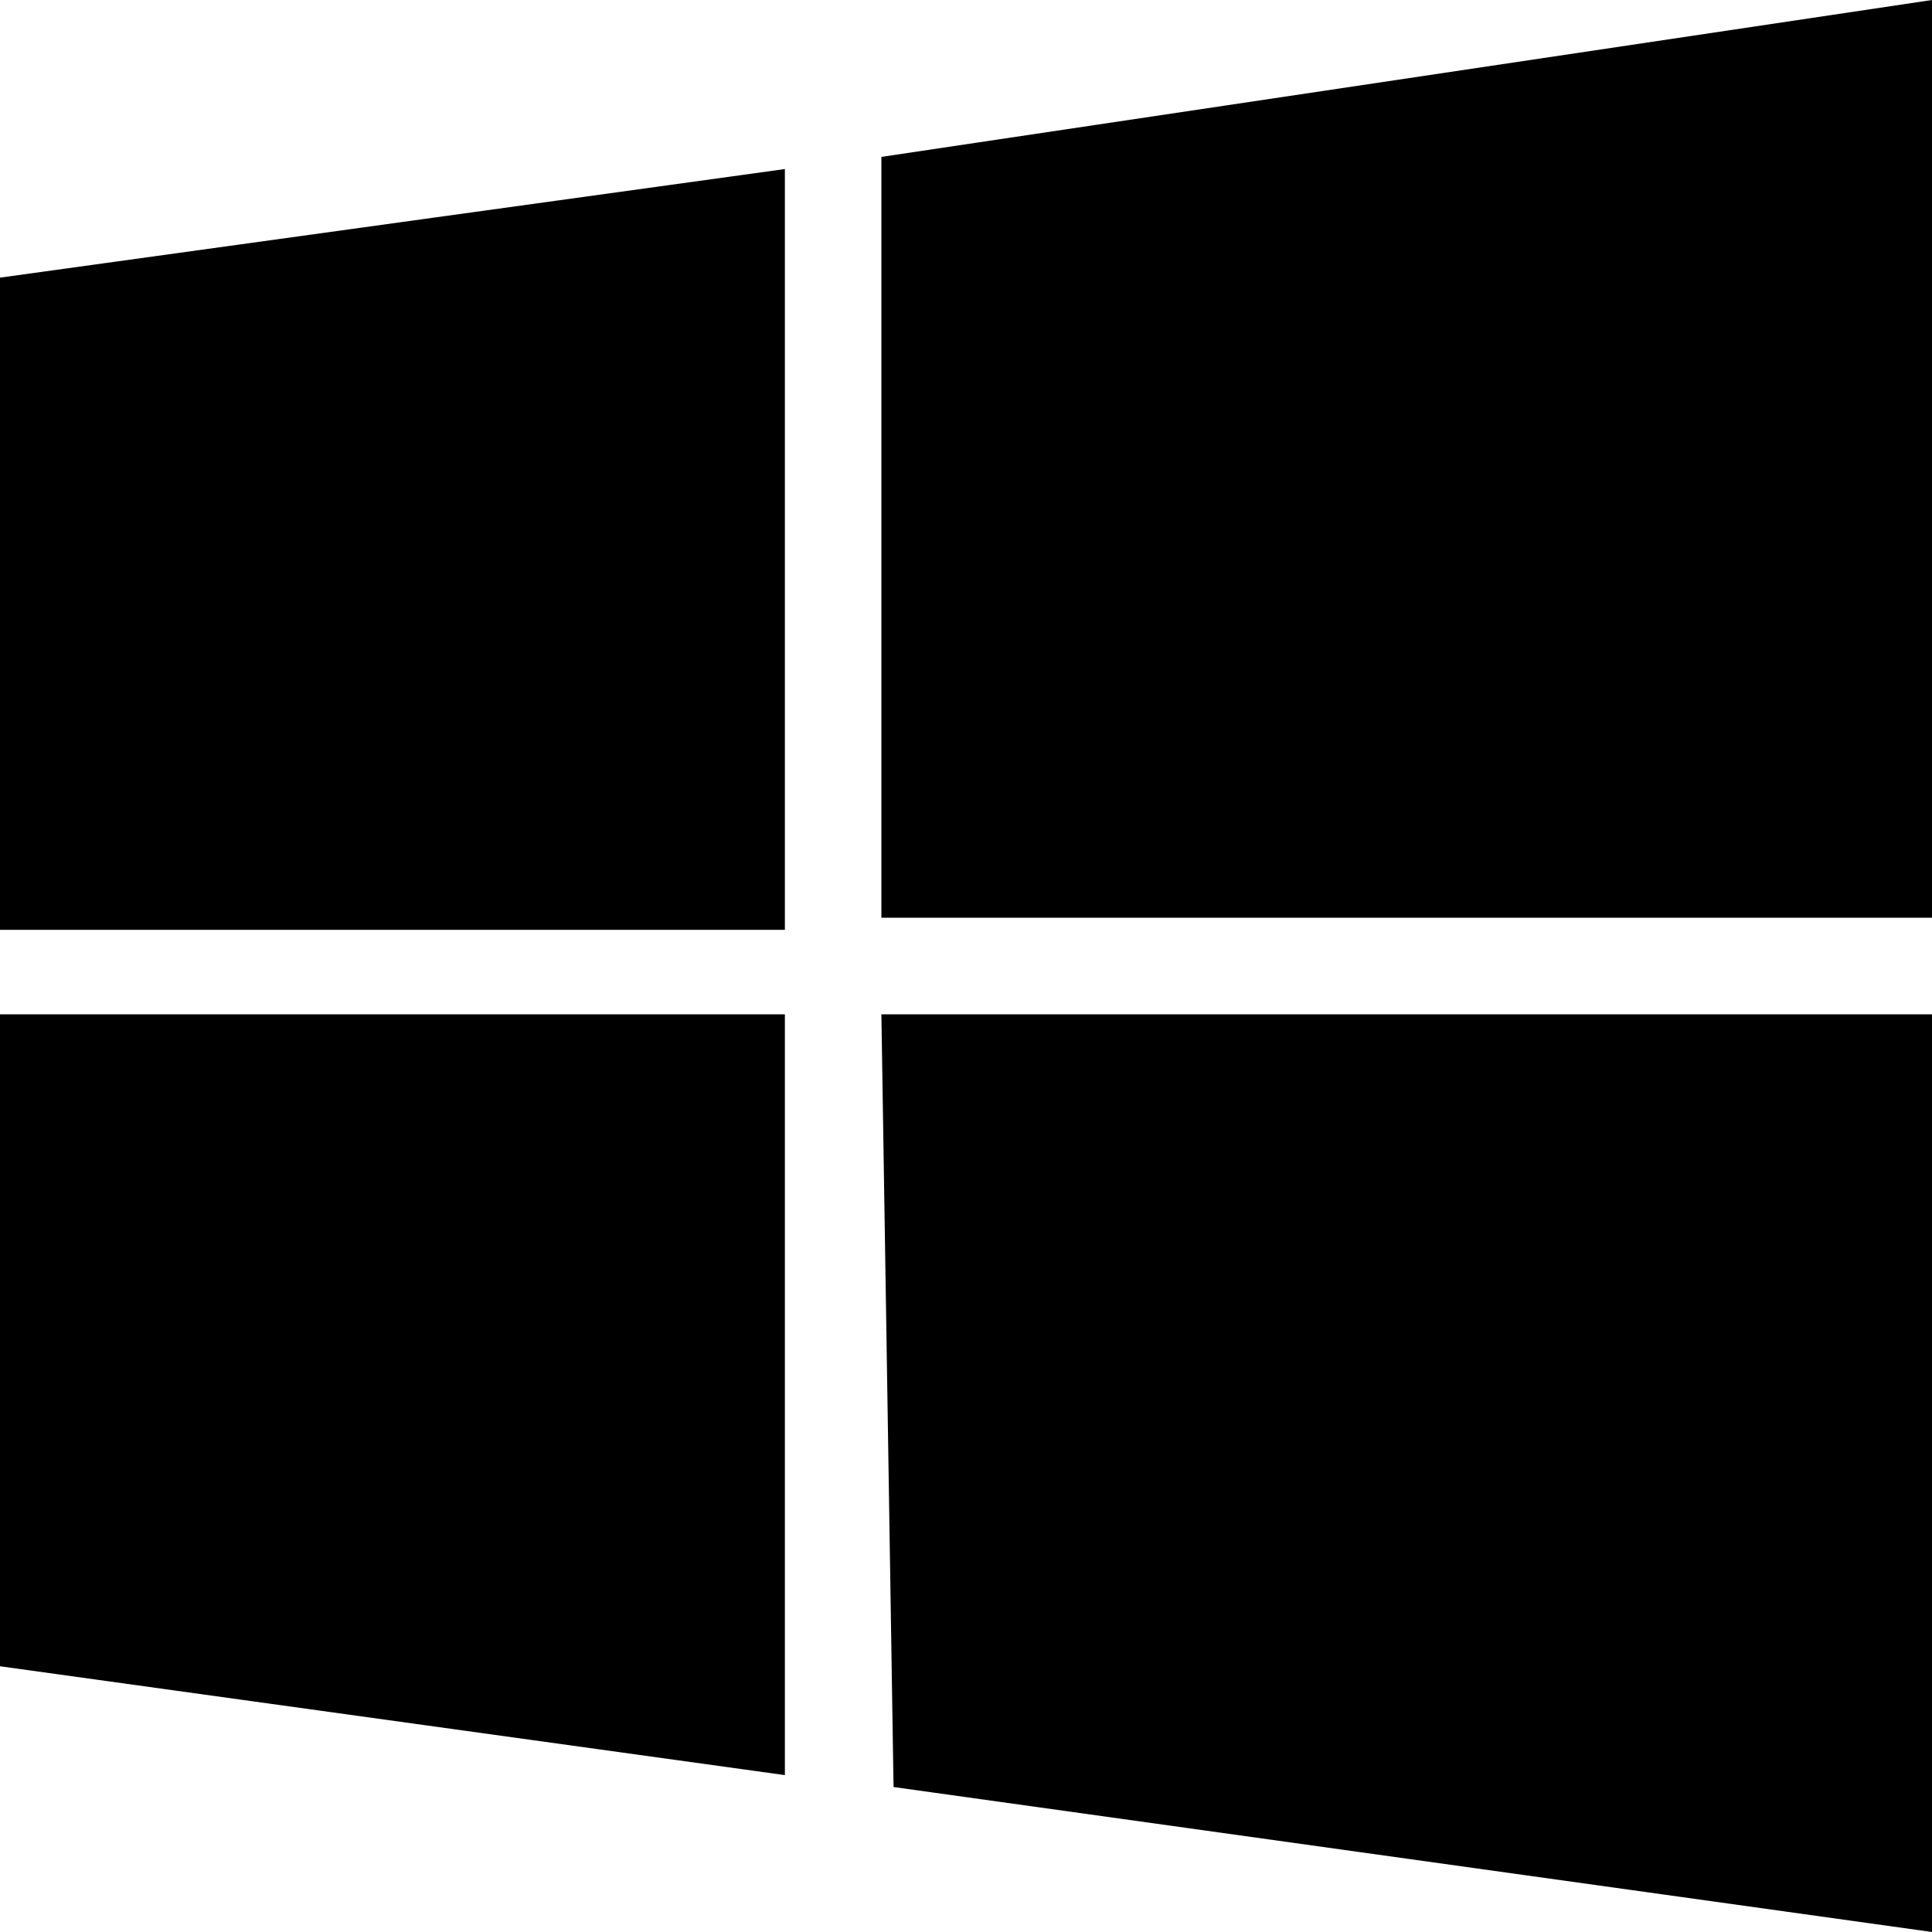
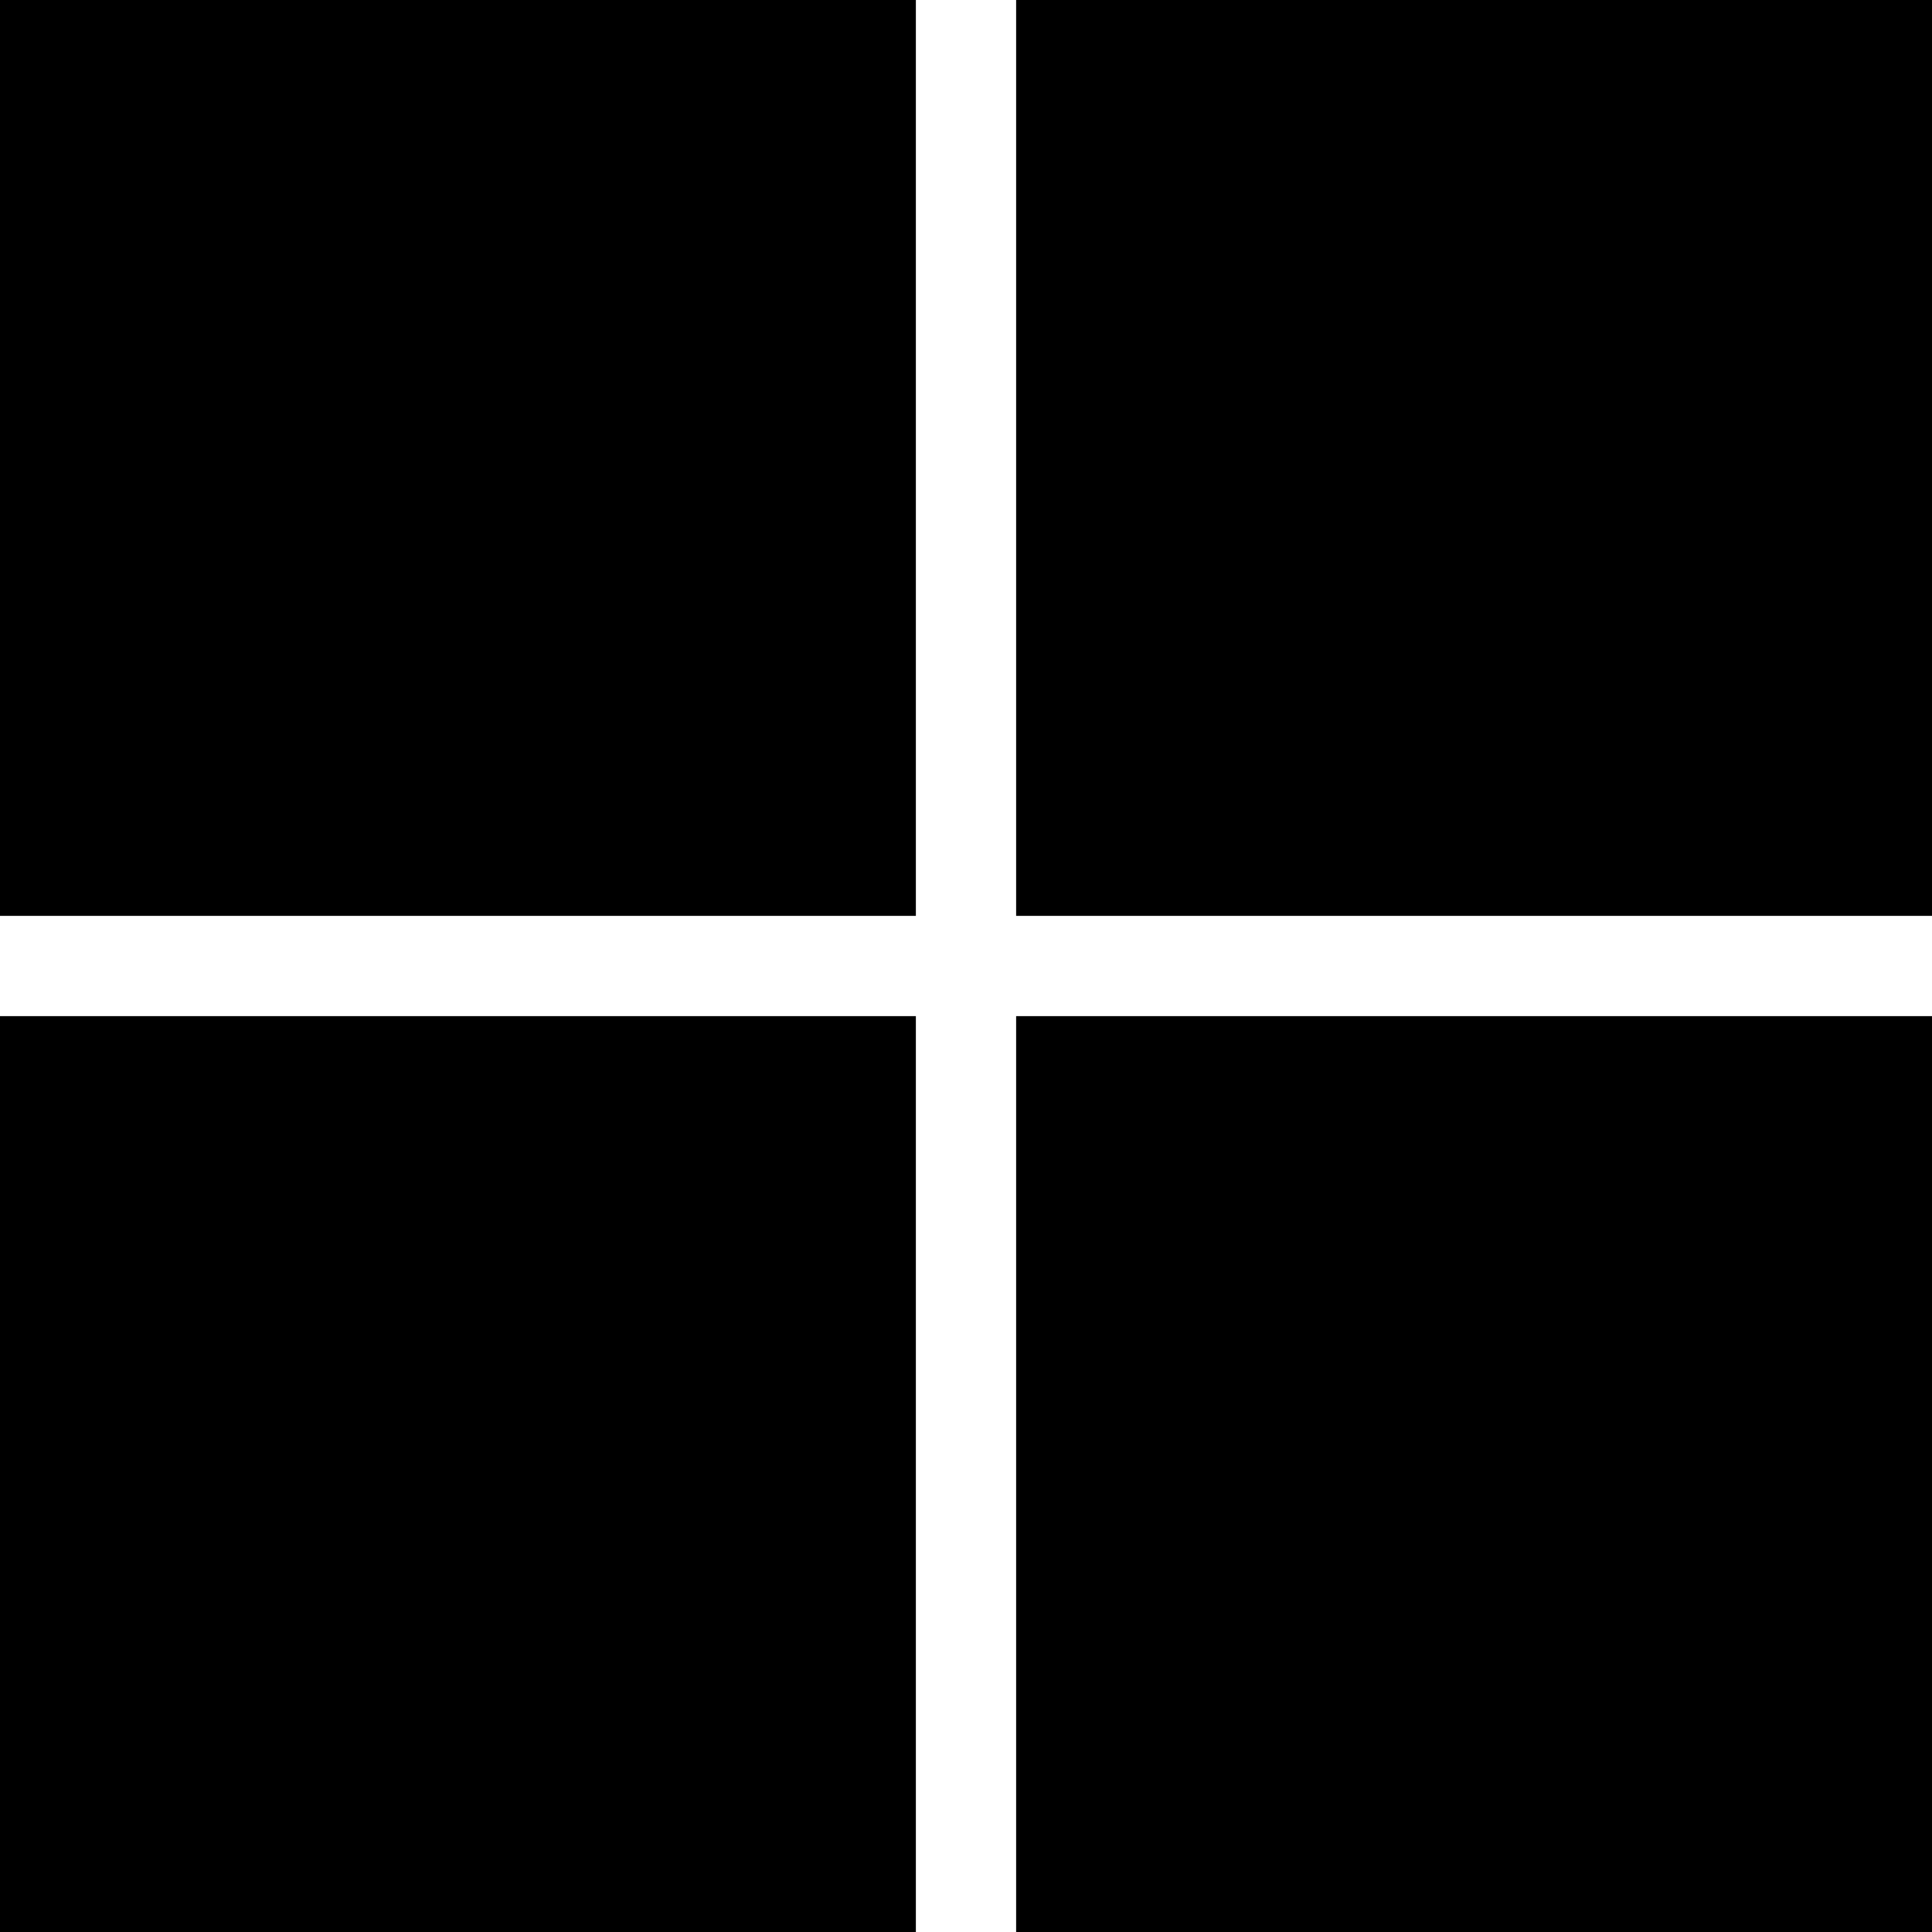
- <svg xmlns="http://www.w3.org/2000/svg" viewBox="0 0 24 24" role="img" aria-label="Windows">
-   <path d="M0 3.449 9.75 2.1v9.451H0m10.949-9.602L24 0v11.4H10.949M0 12.6h9.75v9.451L0 20.699M10.949 12.6H24V24l-12.9-1.801" />
+ <svg xmlns="http://www.w3.org/2000/svg" viewBox="0 0 4875 4875" role="img" aria-label="Windows">
+   <path fill="currentColor" d="M0 0h2311v2311H0zm2564 0h2311v2311H2564zM0 2564h2311v2311H0zm2564 0h2311v2311H2564z" />
</svg>
